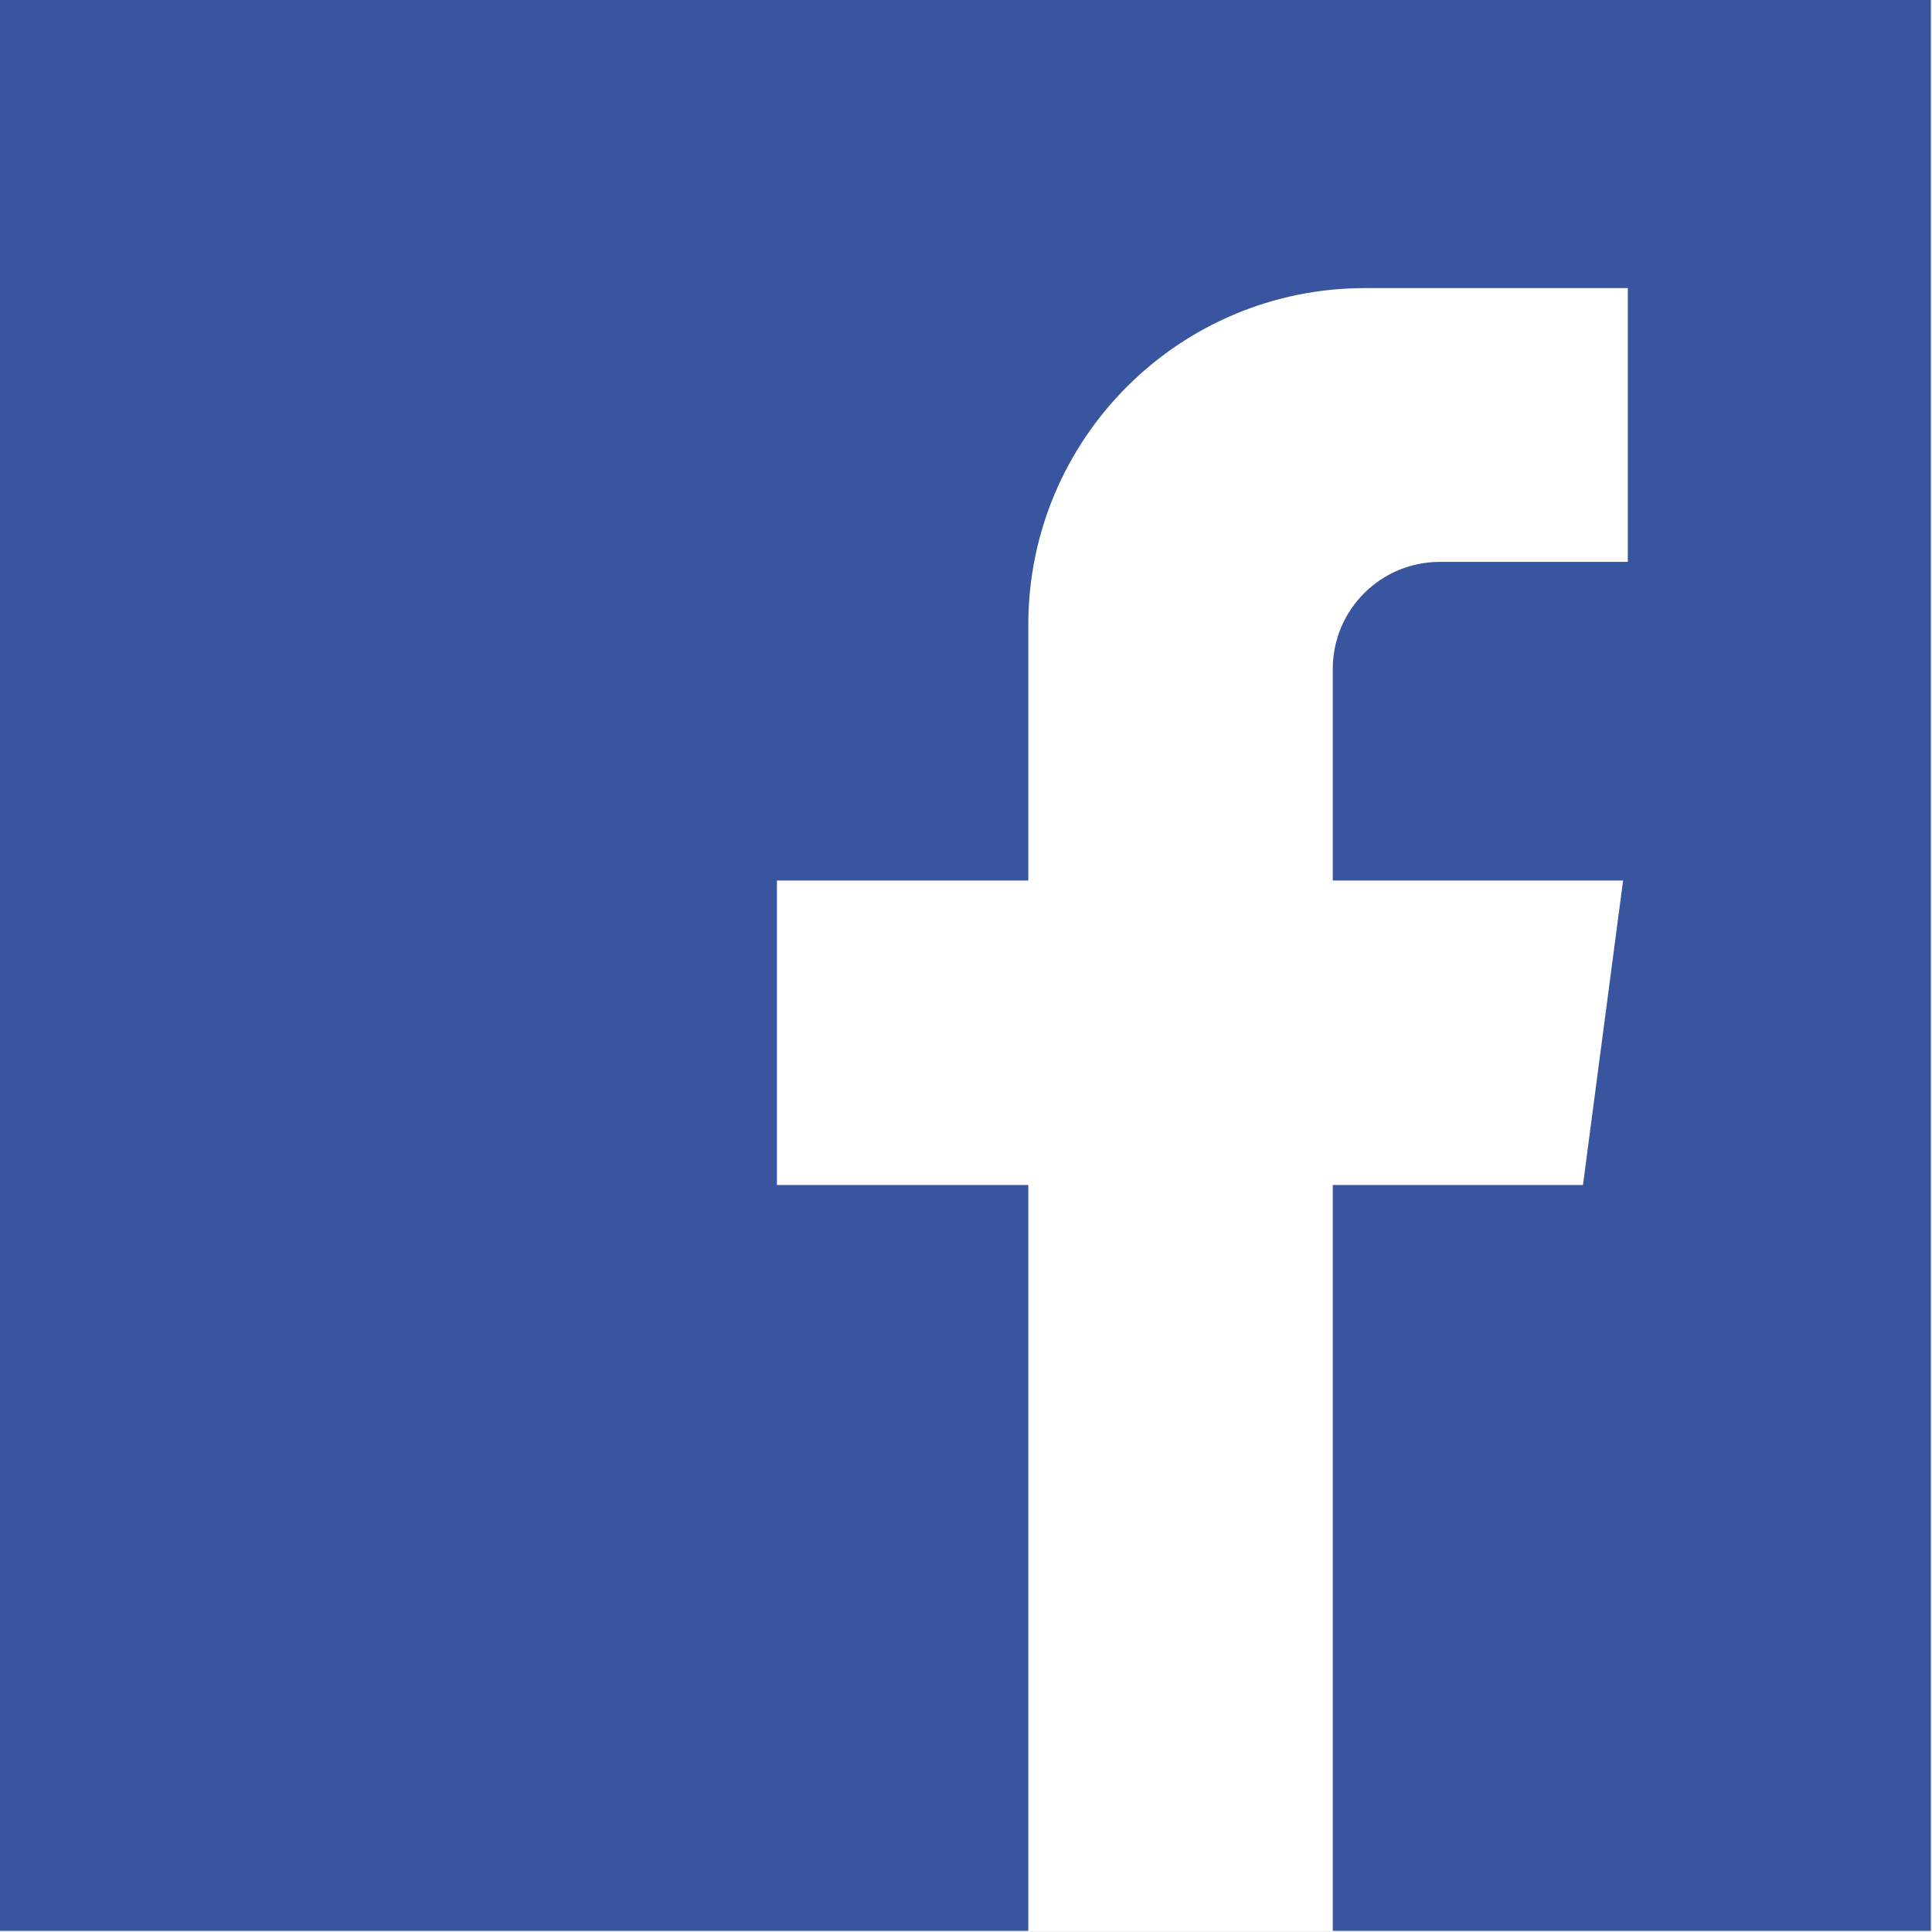
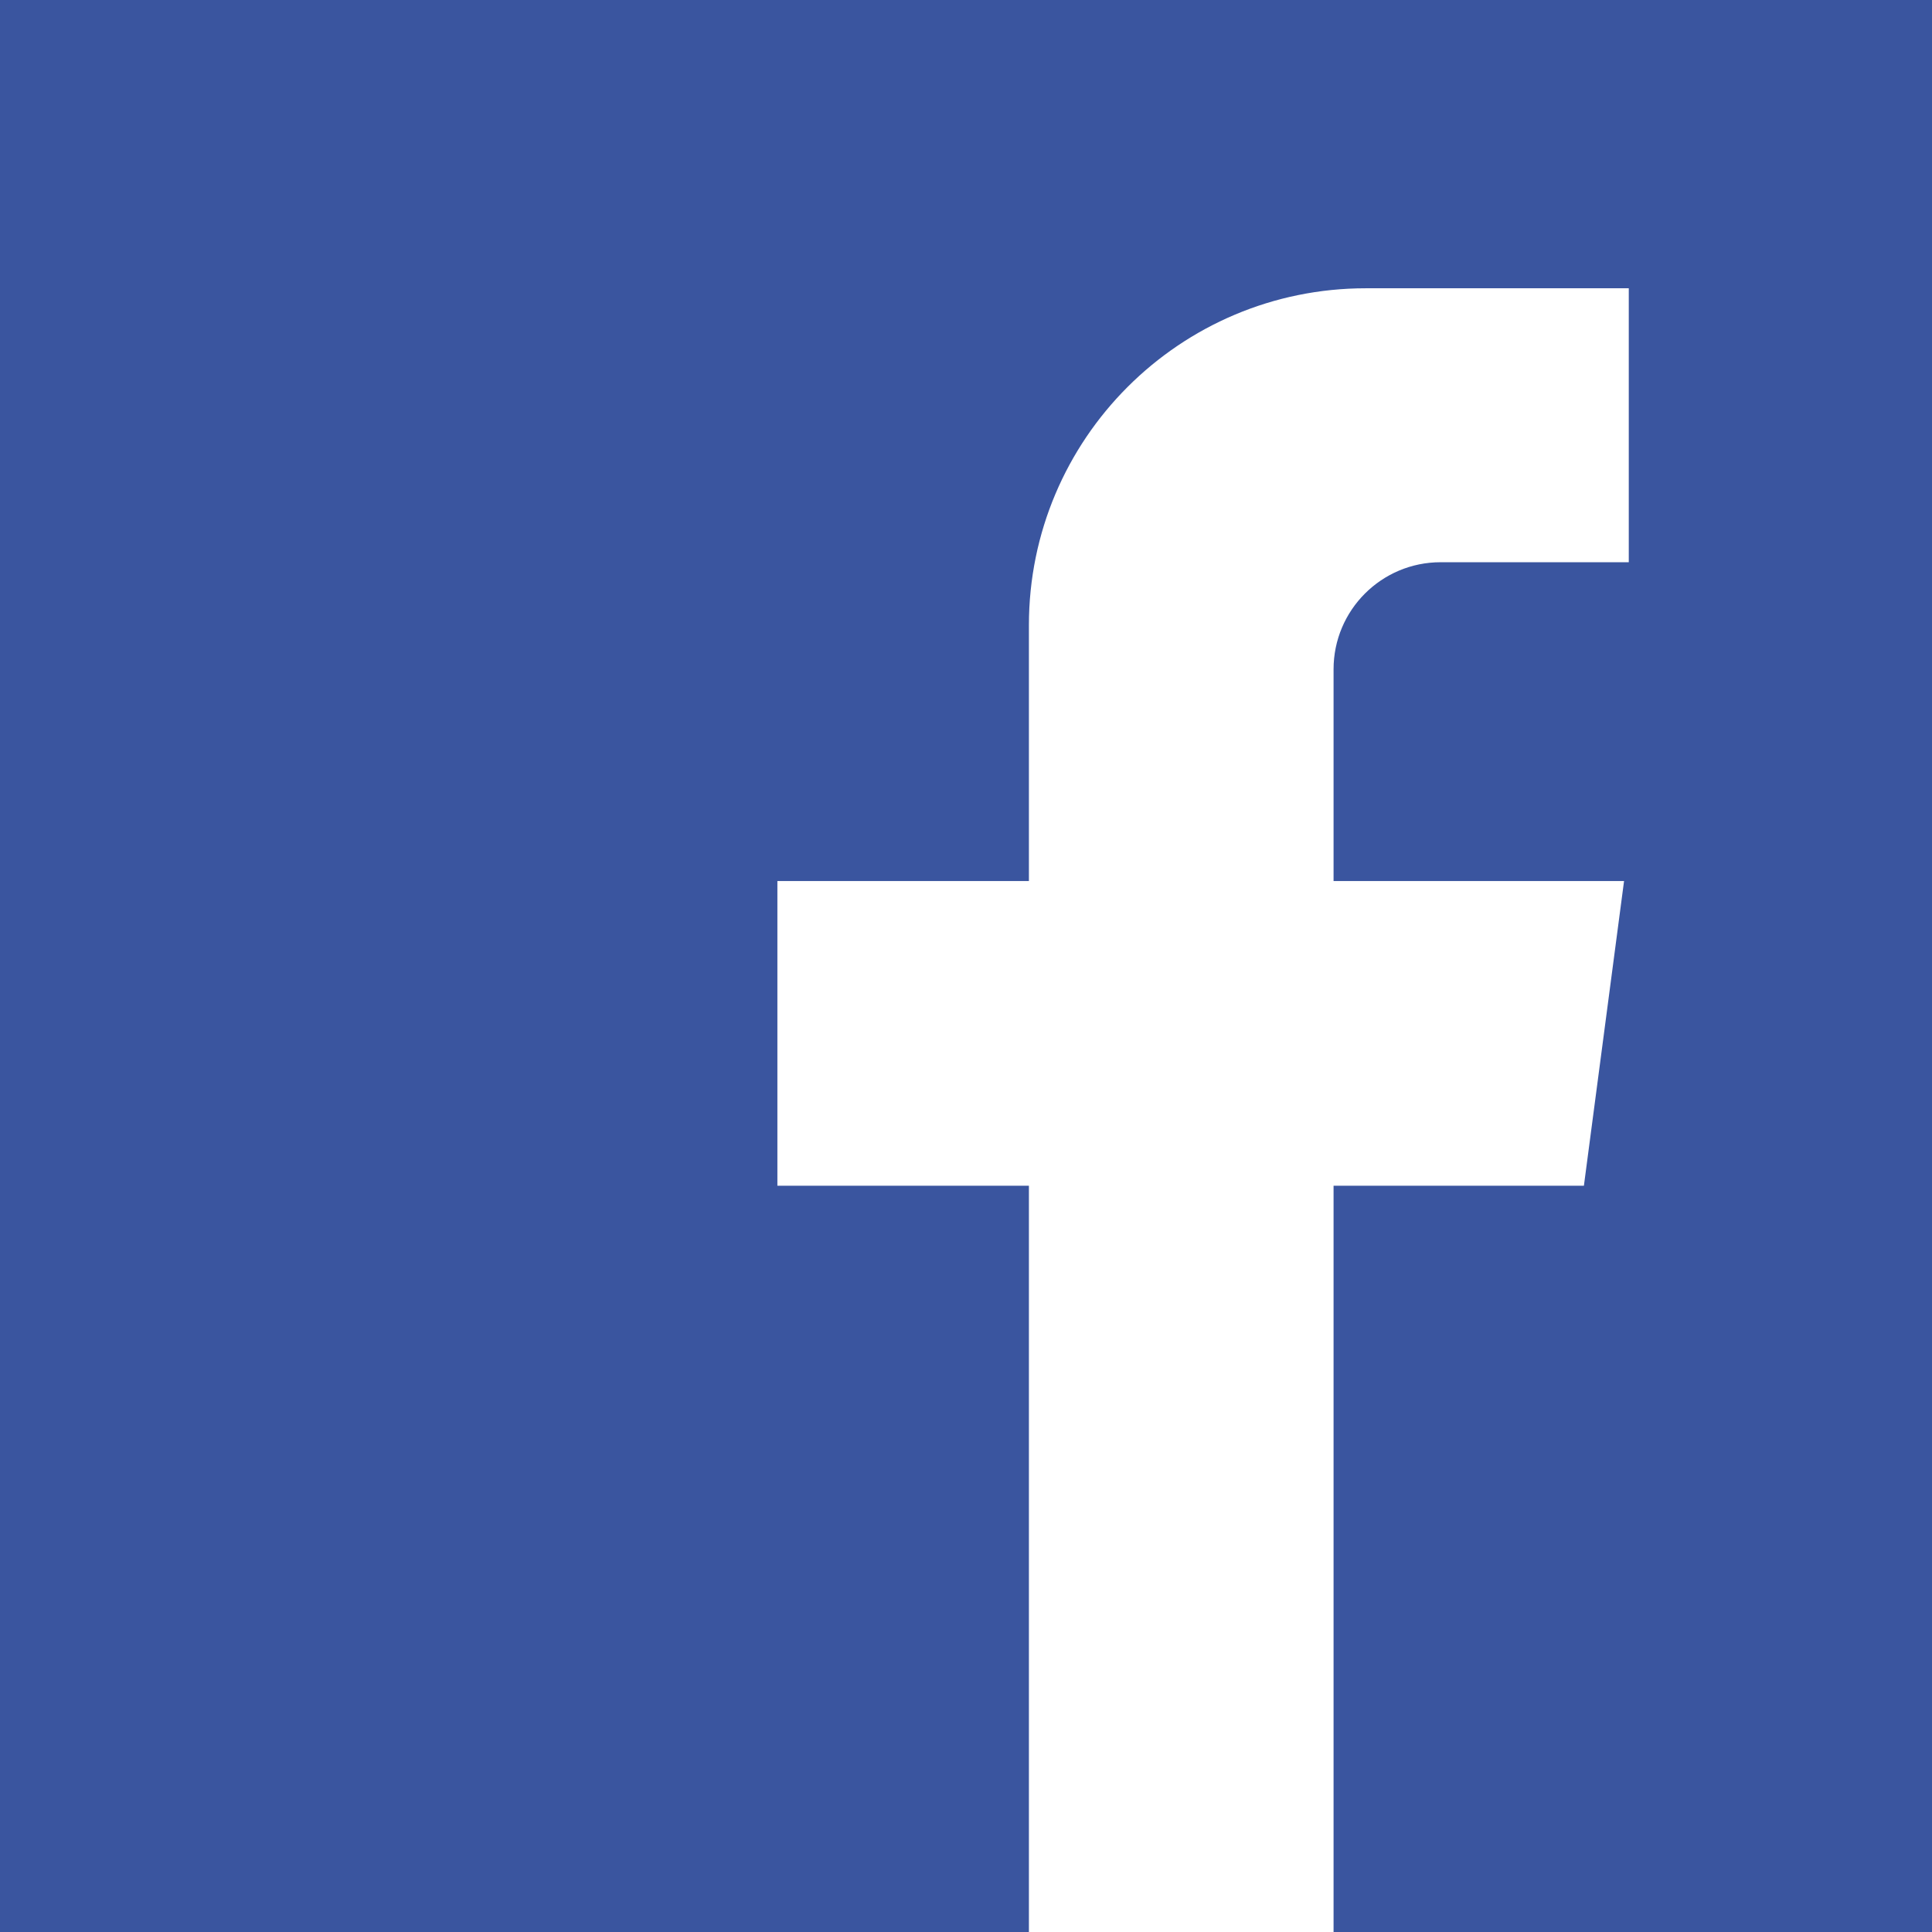
- <svg xmlns="http://www.w3.org/2000/svg" width="456" height="456" viewBox="0 0 456 456" fill="none">
-   <g clip-path="url(#clip0)">
-     <rect width="455.73" height="455.73" fill="white" />
-     <path d="M0 0V455.73H242.704V279.691H183.374V207.827H242.704V147.474C242.704 103.581 278.286 67.999 322.179 67.999H384.204V132.621H339.822C325.875 132.621 314.568 143.928 314.568 157.875V207.828H383.089L373.619 279.692H314.568V455.73H455.73V0H0Z" fill="#3A559F" />
-   </g>
-   <defs>
-     <clipPath id="clip0">
-       <rect width="455.73" height="455.73" fill="white" />
-     </clipPath>
-   </defs>
+ <svg xmlns="http://www.w3.org/2000/svg" width="512" height="512" viewBox="0 0 512 512" fill="none">
+   <rect width="512" height="512" fill="white" />
+   <path d="M0 0V512H272.671V314.225H206.016V233.488H272.671V165.683C272.671 116.37 312.647 76.395 361.959 76.395H431.643V148.996H381.781C366.111 148.996 353.408 161.699 353.408 177.368V233.489H430.39L419.751 314.226H353.408V512H512V0H0Z" fill="#3A559F" />
</svg>
